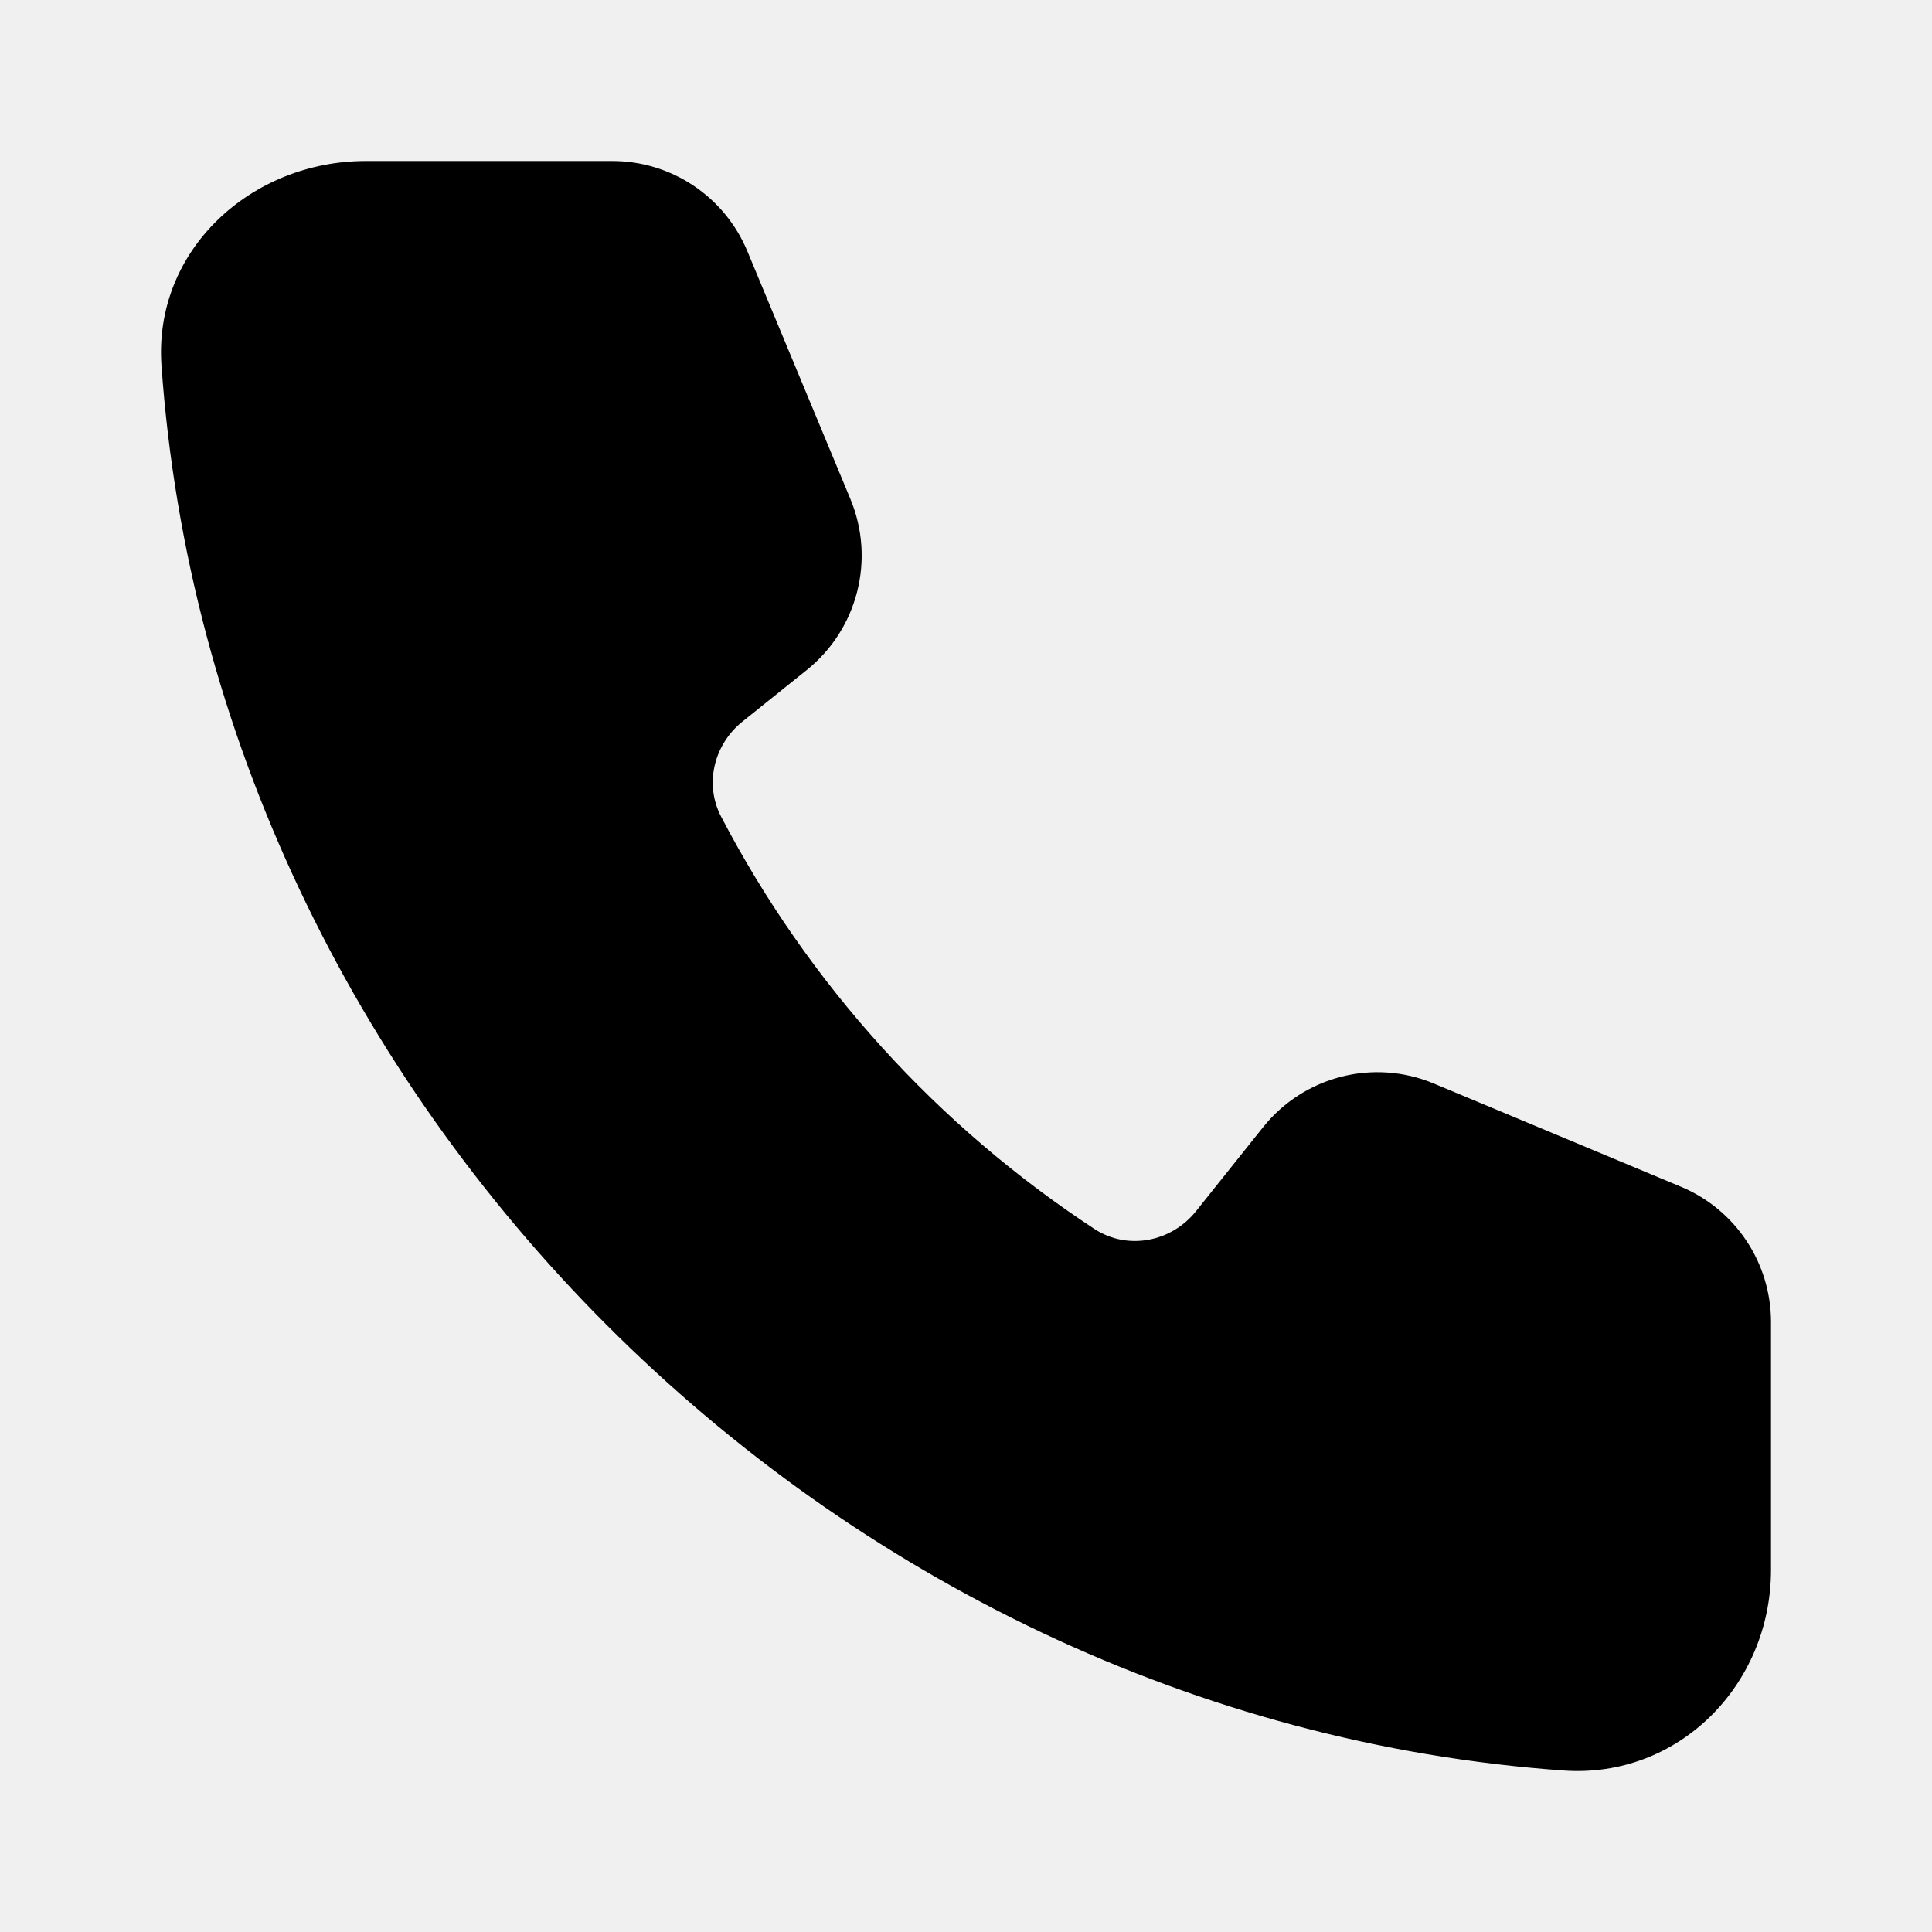
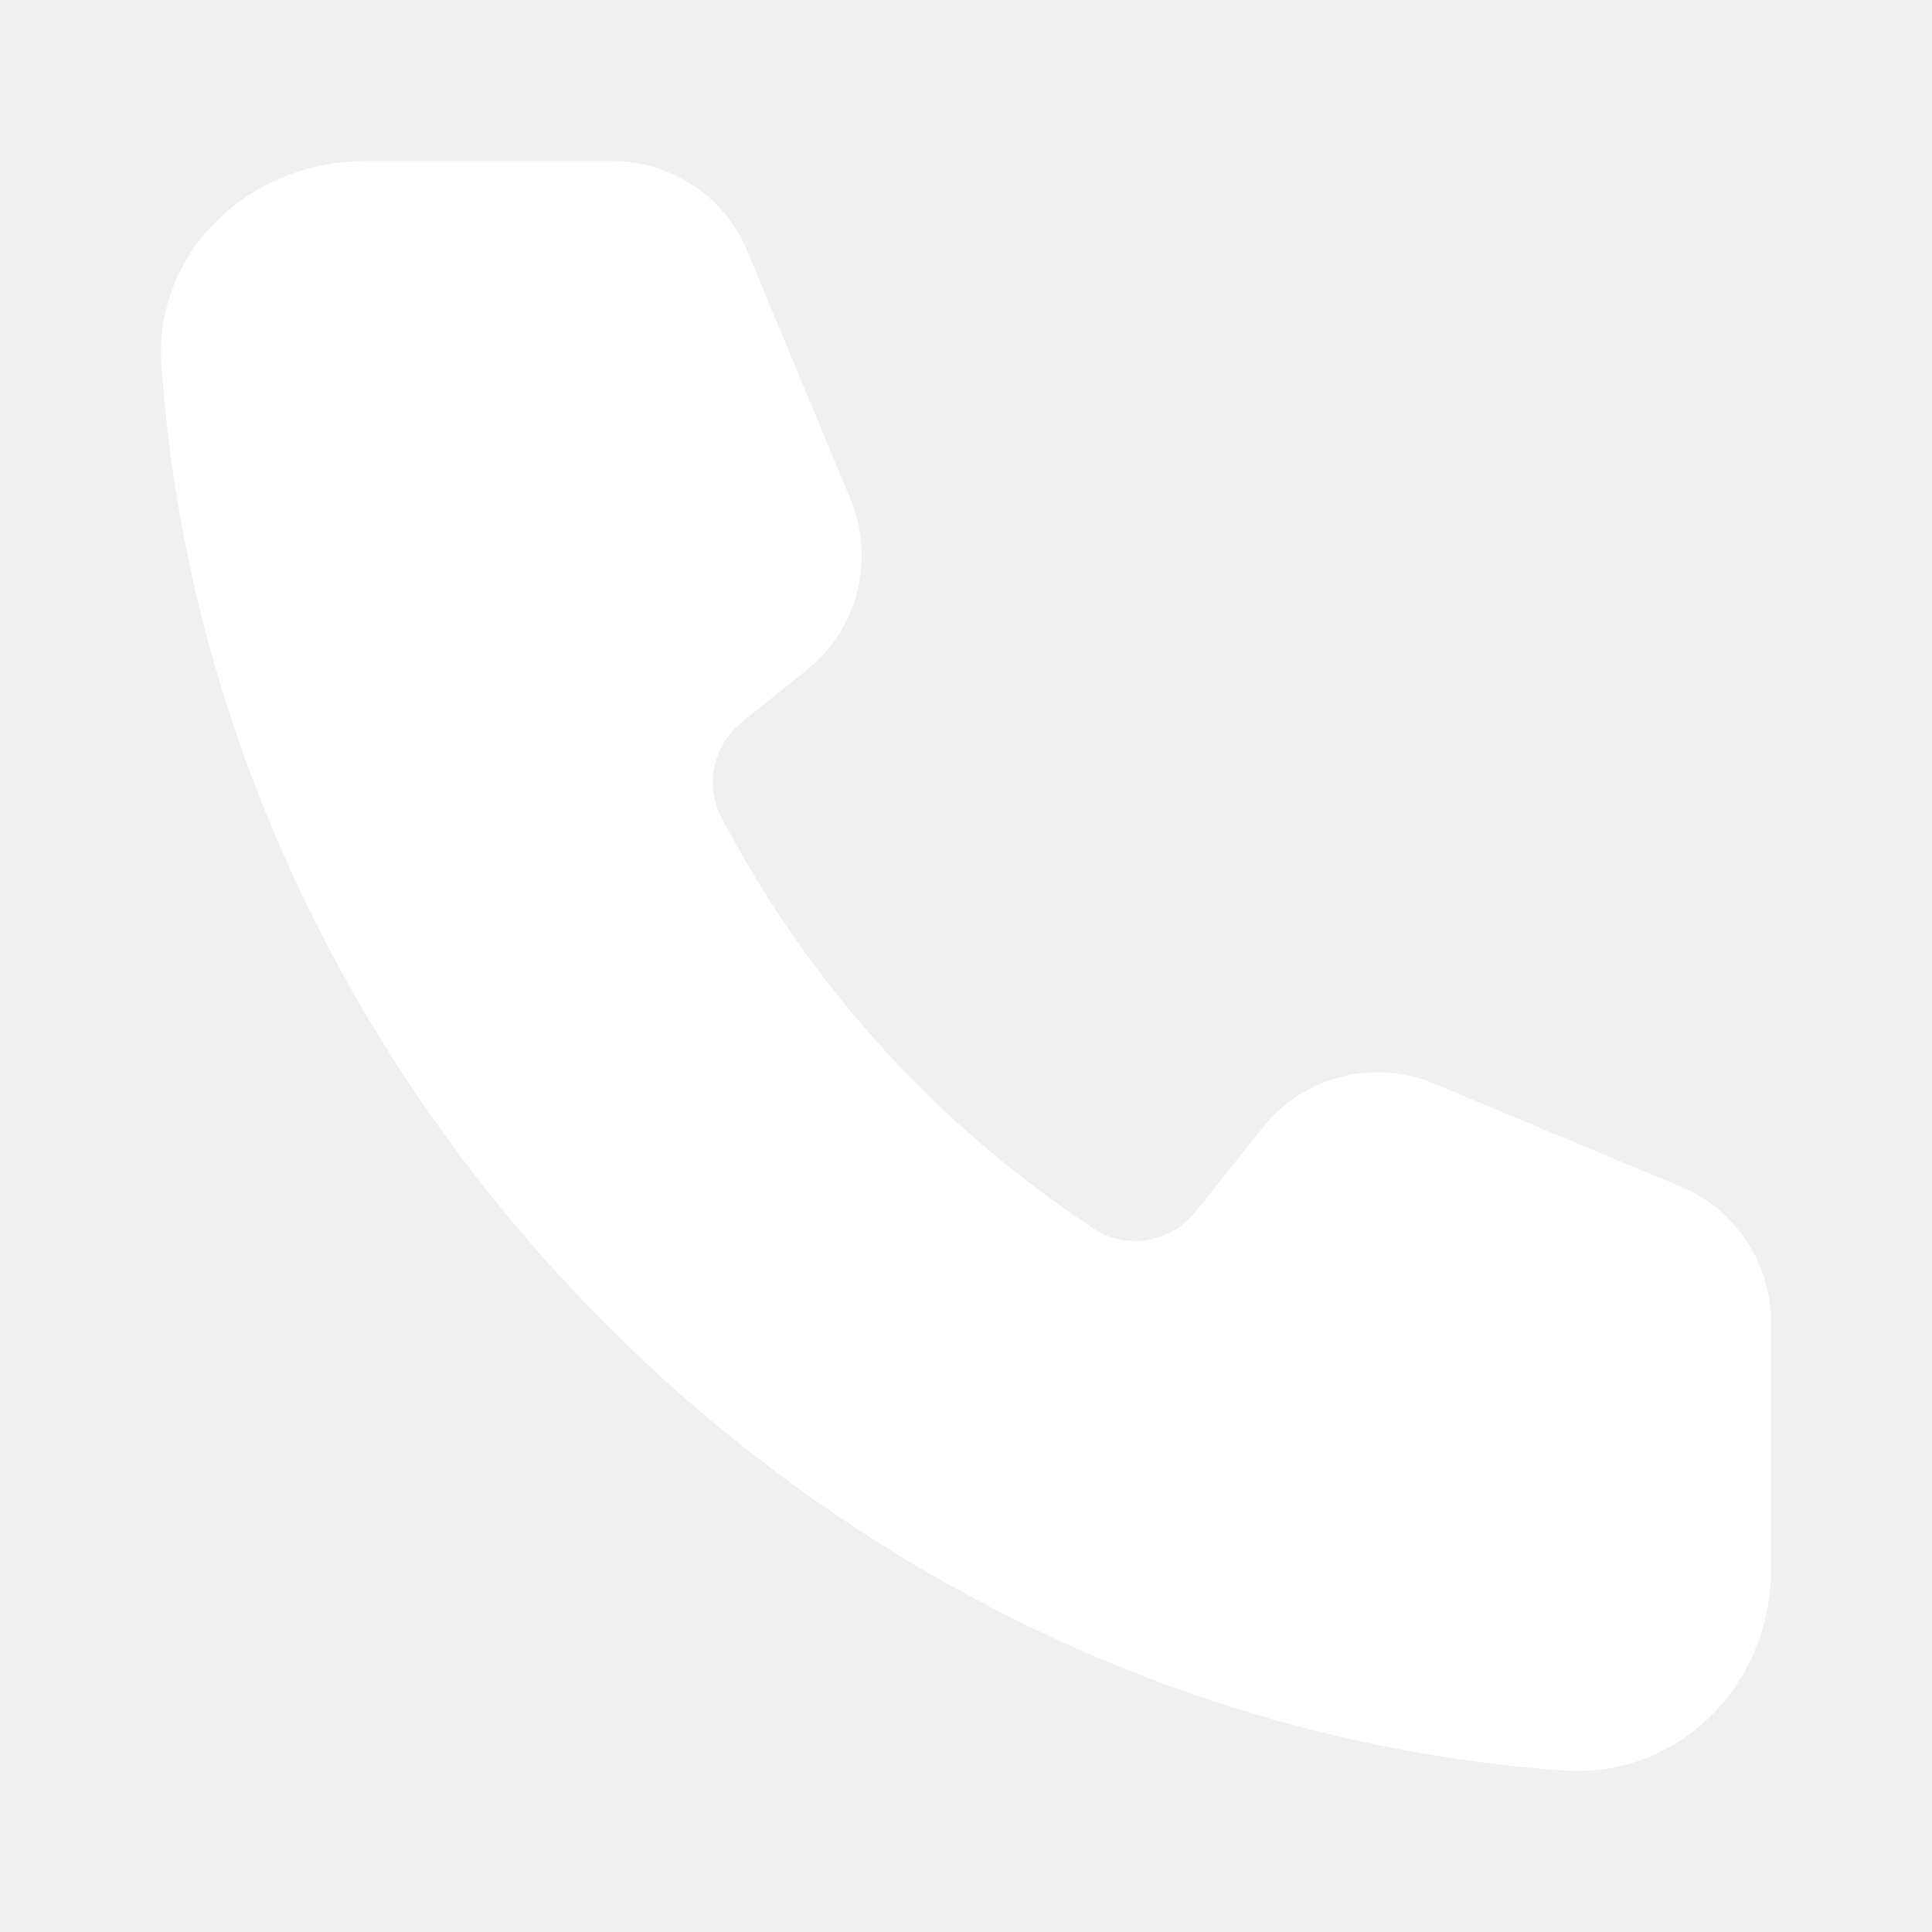
- <svg xmlns="http://www.w3.org/2000/svg" width="800px" height="800px" viewBox="0 0 24 24" fill="none">
-   <path d="M2.006 4.542C1.905 3.112 3.115 2 4.545 2H7.606C8.34 2 9.002 2.442 9.284 3.121L10.564 6.199C10.876 6.949 10.655 7.815 10.022 8.323L9.224 8.963C8.868 9.248 8.747 9.74 8.958 10.145C10.043 12.224 11.646 13.989 13.596 15.267C14.008 15.536 14.552 15.429 14.859 15.044L15.69 14.003C16.197 13.369 17.061 13.147 17.809 13.459L20.881 14.742C21.559 15.025 22 15.688 22 16.424V19.5C22 20.933 20.849 22.096 19.423 21.994C10.302 21.345 2.652 13.702 2.006 4.542Z" fill="#000000" />
+ <svg xmlns="http://www.w3.org/2000/svg" width="400px" height="400px" viewBox="0 0 24 24" fill="#1A4582">
+   <path d="M2.006 4.542C1.905 3.112 3.115 2 4.545 2H7.606C8.34 2 9.002 2.442 9.284 3.121L10.564 6.199C10.876 6.949 10.655 7.815 10.022 8.323L9.224 8.963C8.868 9.248 8.747 9.74 8.958 10.145C10.043 12.224 11.646 13.989 13.596 15.267C14.008 15.536 14.552 15.429 14.859 15.044L15.69 14.003C16.197 13.369 17.061 13.147 17.809 13.459L20.881 14.742C21.559 15.025 22 15.688 22 16.424V19.5C22 20.933 20.849 22.096 19.423 21.994C10.302 21.345 2.652 13.702 2.006 4.542Z" fill="white" />
</svg>
